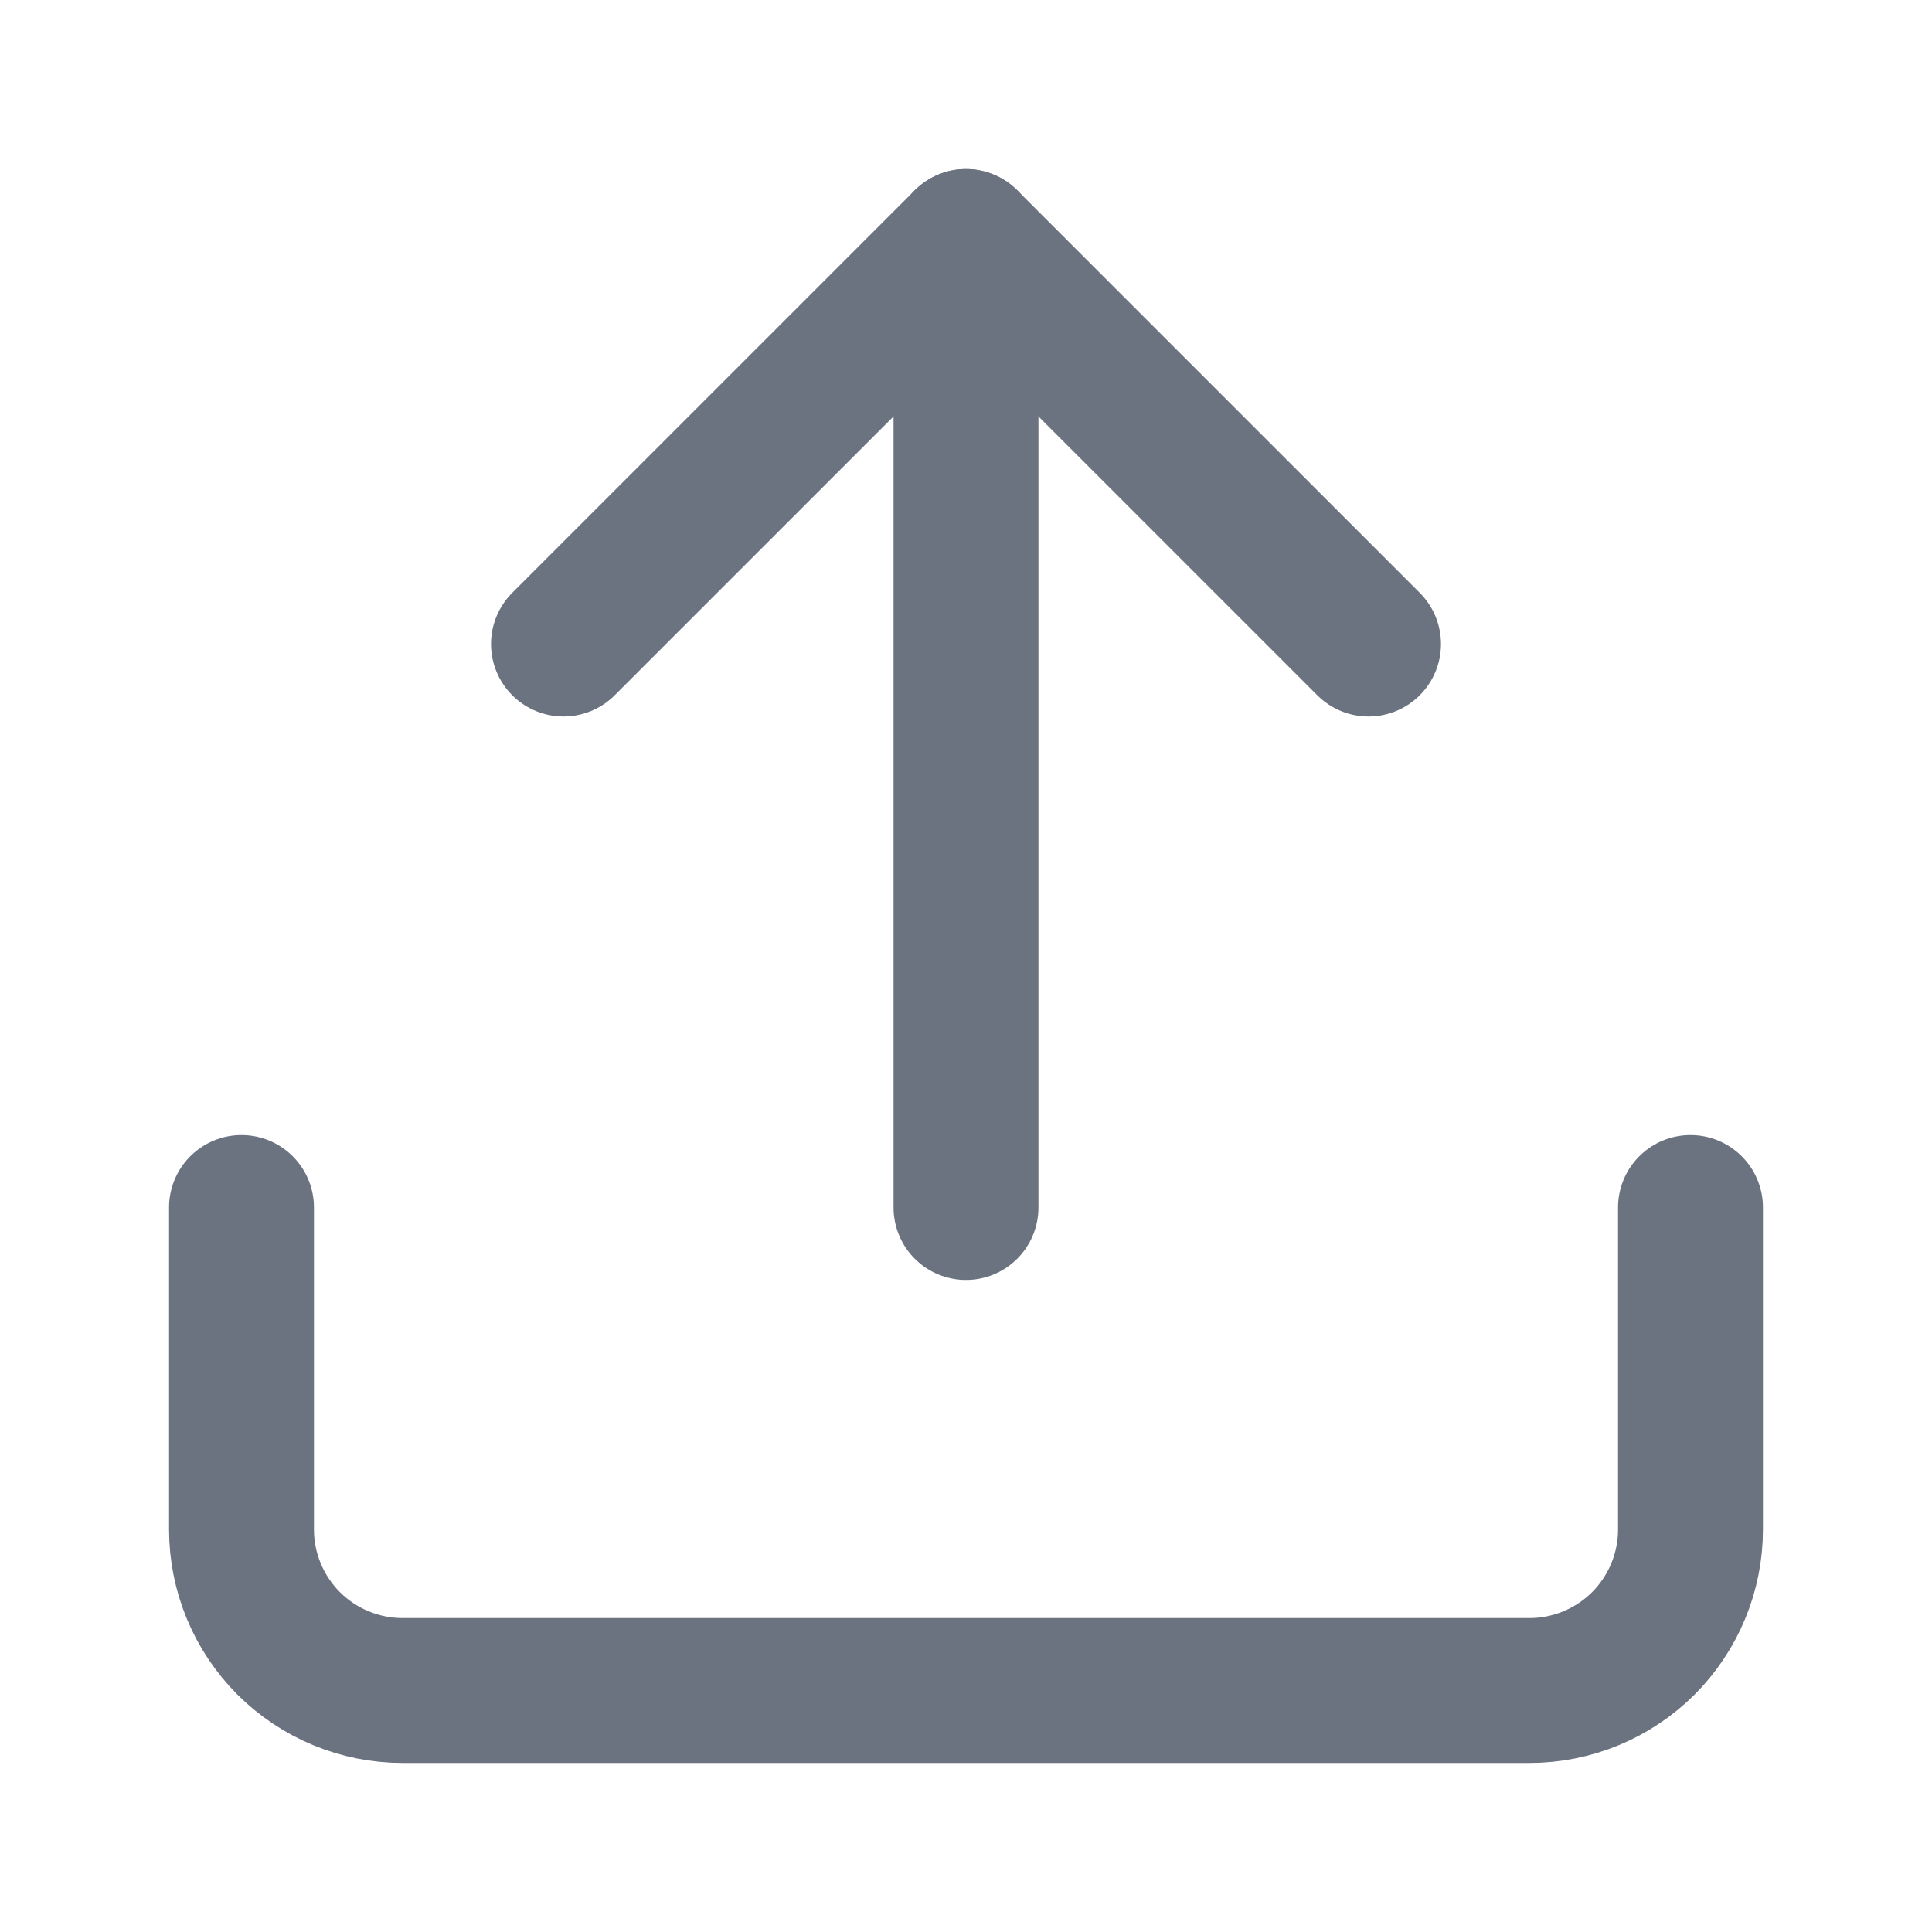
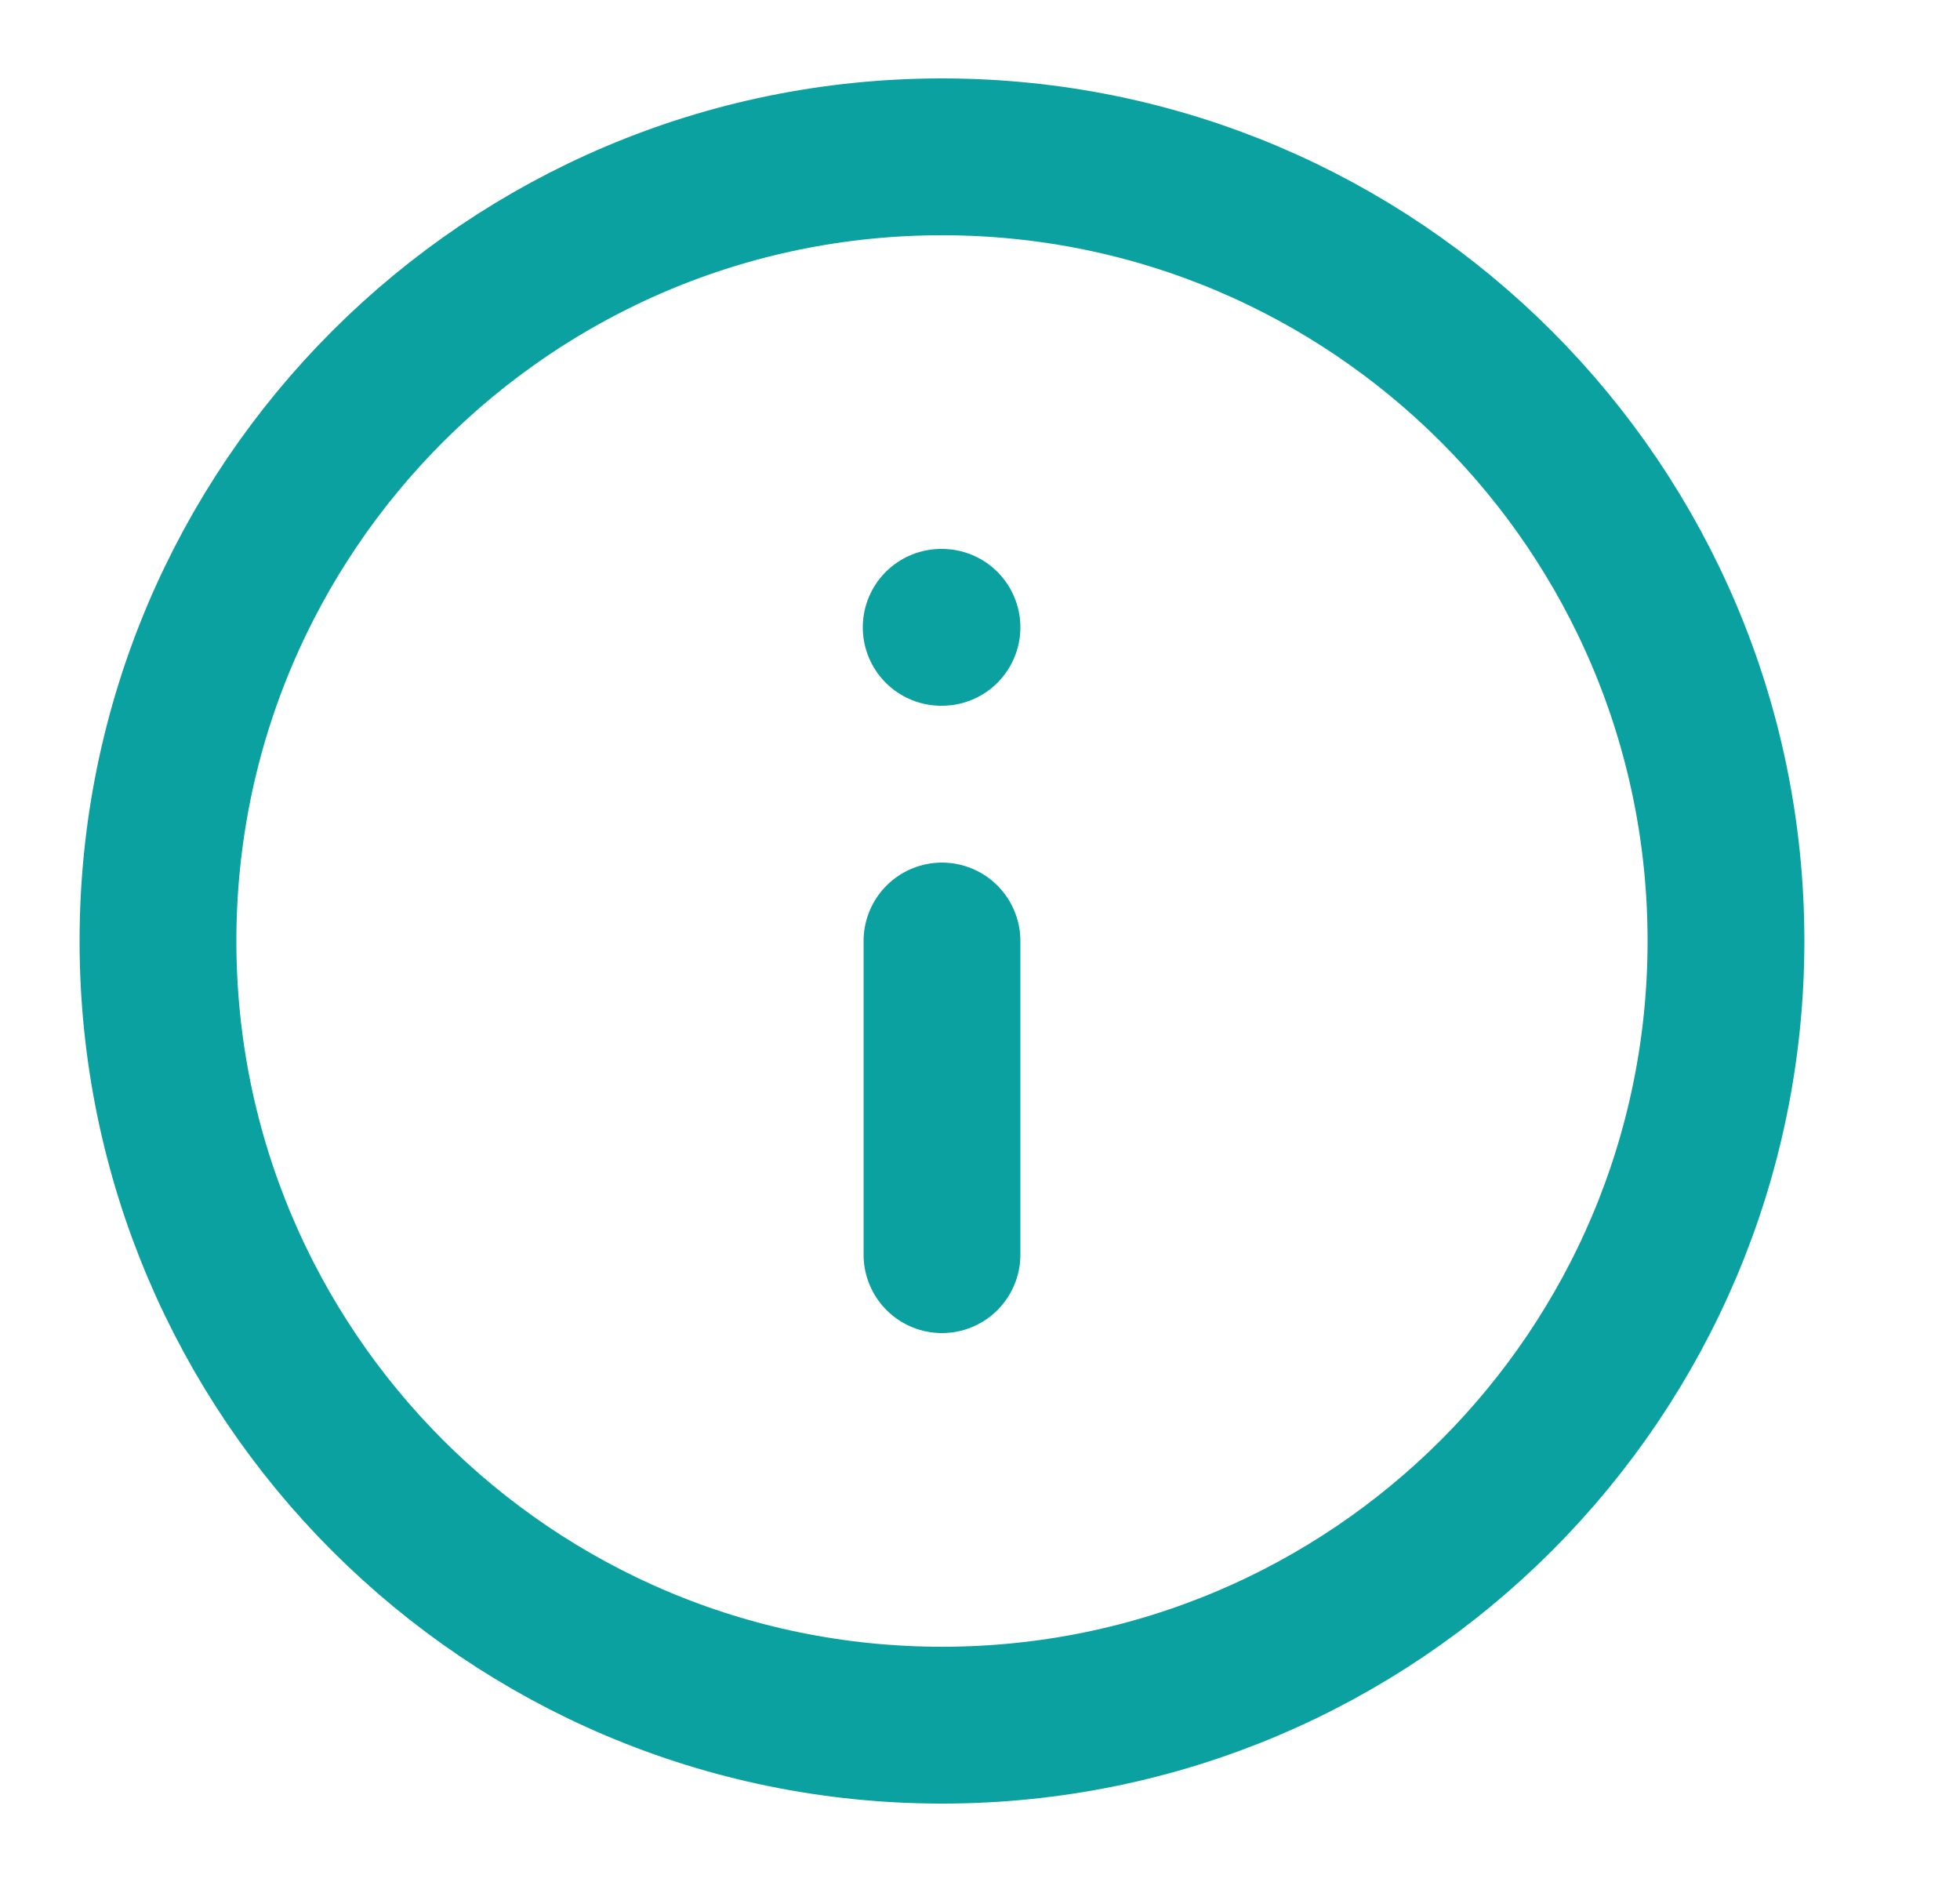
- <svg xmlns="http://www.w3.org/2000/svg" width="20" height="20" viewBox="0 0 20 20" fill="none">
-   <path d="M14.167 6.667L10 2.5L5.833 6.667" stroke="#6B7280" stroke-width="1.5" stroke-linecap="round" stroke-linejoin="round" />
-   <path d="M10 2.5L10 12.5" stroke="#6B7280" stroke-width="1.5" stroke-linecap="round" stroke-linejoin="round" />
-   <path d="M17.5 12.5L17.5 15.833C17.5 16.275 17.324 16.699 17.012 17.012C16.699 17.324 16.275 17.5 15.833 17.5L4.167 17.5C3.725 17.5 3.301 17.324 2.988 17.012C2.676 16.699 2.5 16.275 2.5 15.833L2.5 12.5" stroke="#6B7280" stroke-width="1.5" stroke-linecap="round" stroke-linejoin="round" />
+ <svg xmlns="http://www.w3.org/2000/svg" width="25" height="24" viewBox="0 0 25 24" fill="none">
+   <path d="M12.015 2C6.492 2 2.015 6.477 2.015 12C2.015 17.523 6.492 22 12.015 22C17.538 22 22.015 17.523 22.015 12C22.015 6.477 17.538 2 12.015 2Z" stroke="#0BA1A1" stroke-width="2" stroke-linecap="round" stroke-linejoin="round" />
+   <path d="M12.015 8L12.005 8" stroke="#0BA1A1" stroke-width="2" stroke-linecap="round" stroke-linejoin="round" />
+   <path d="M12.015 16L12.015 12" stroke="#0BA1A1" stroke-width="2" stroke-linecap="round" stroke-linejoin="round" />
</svg>
